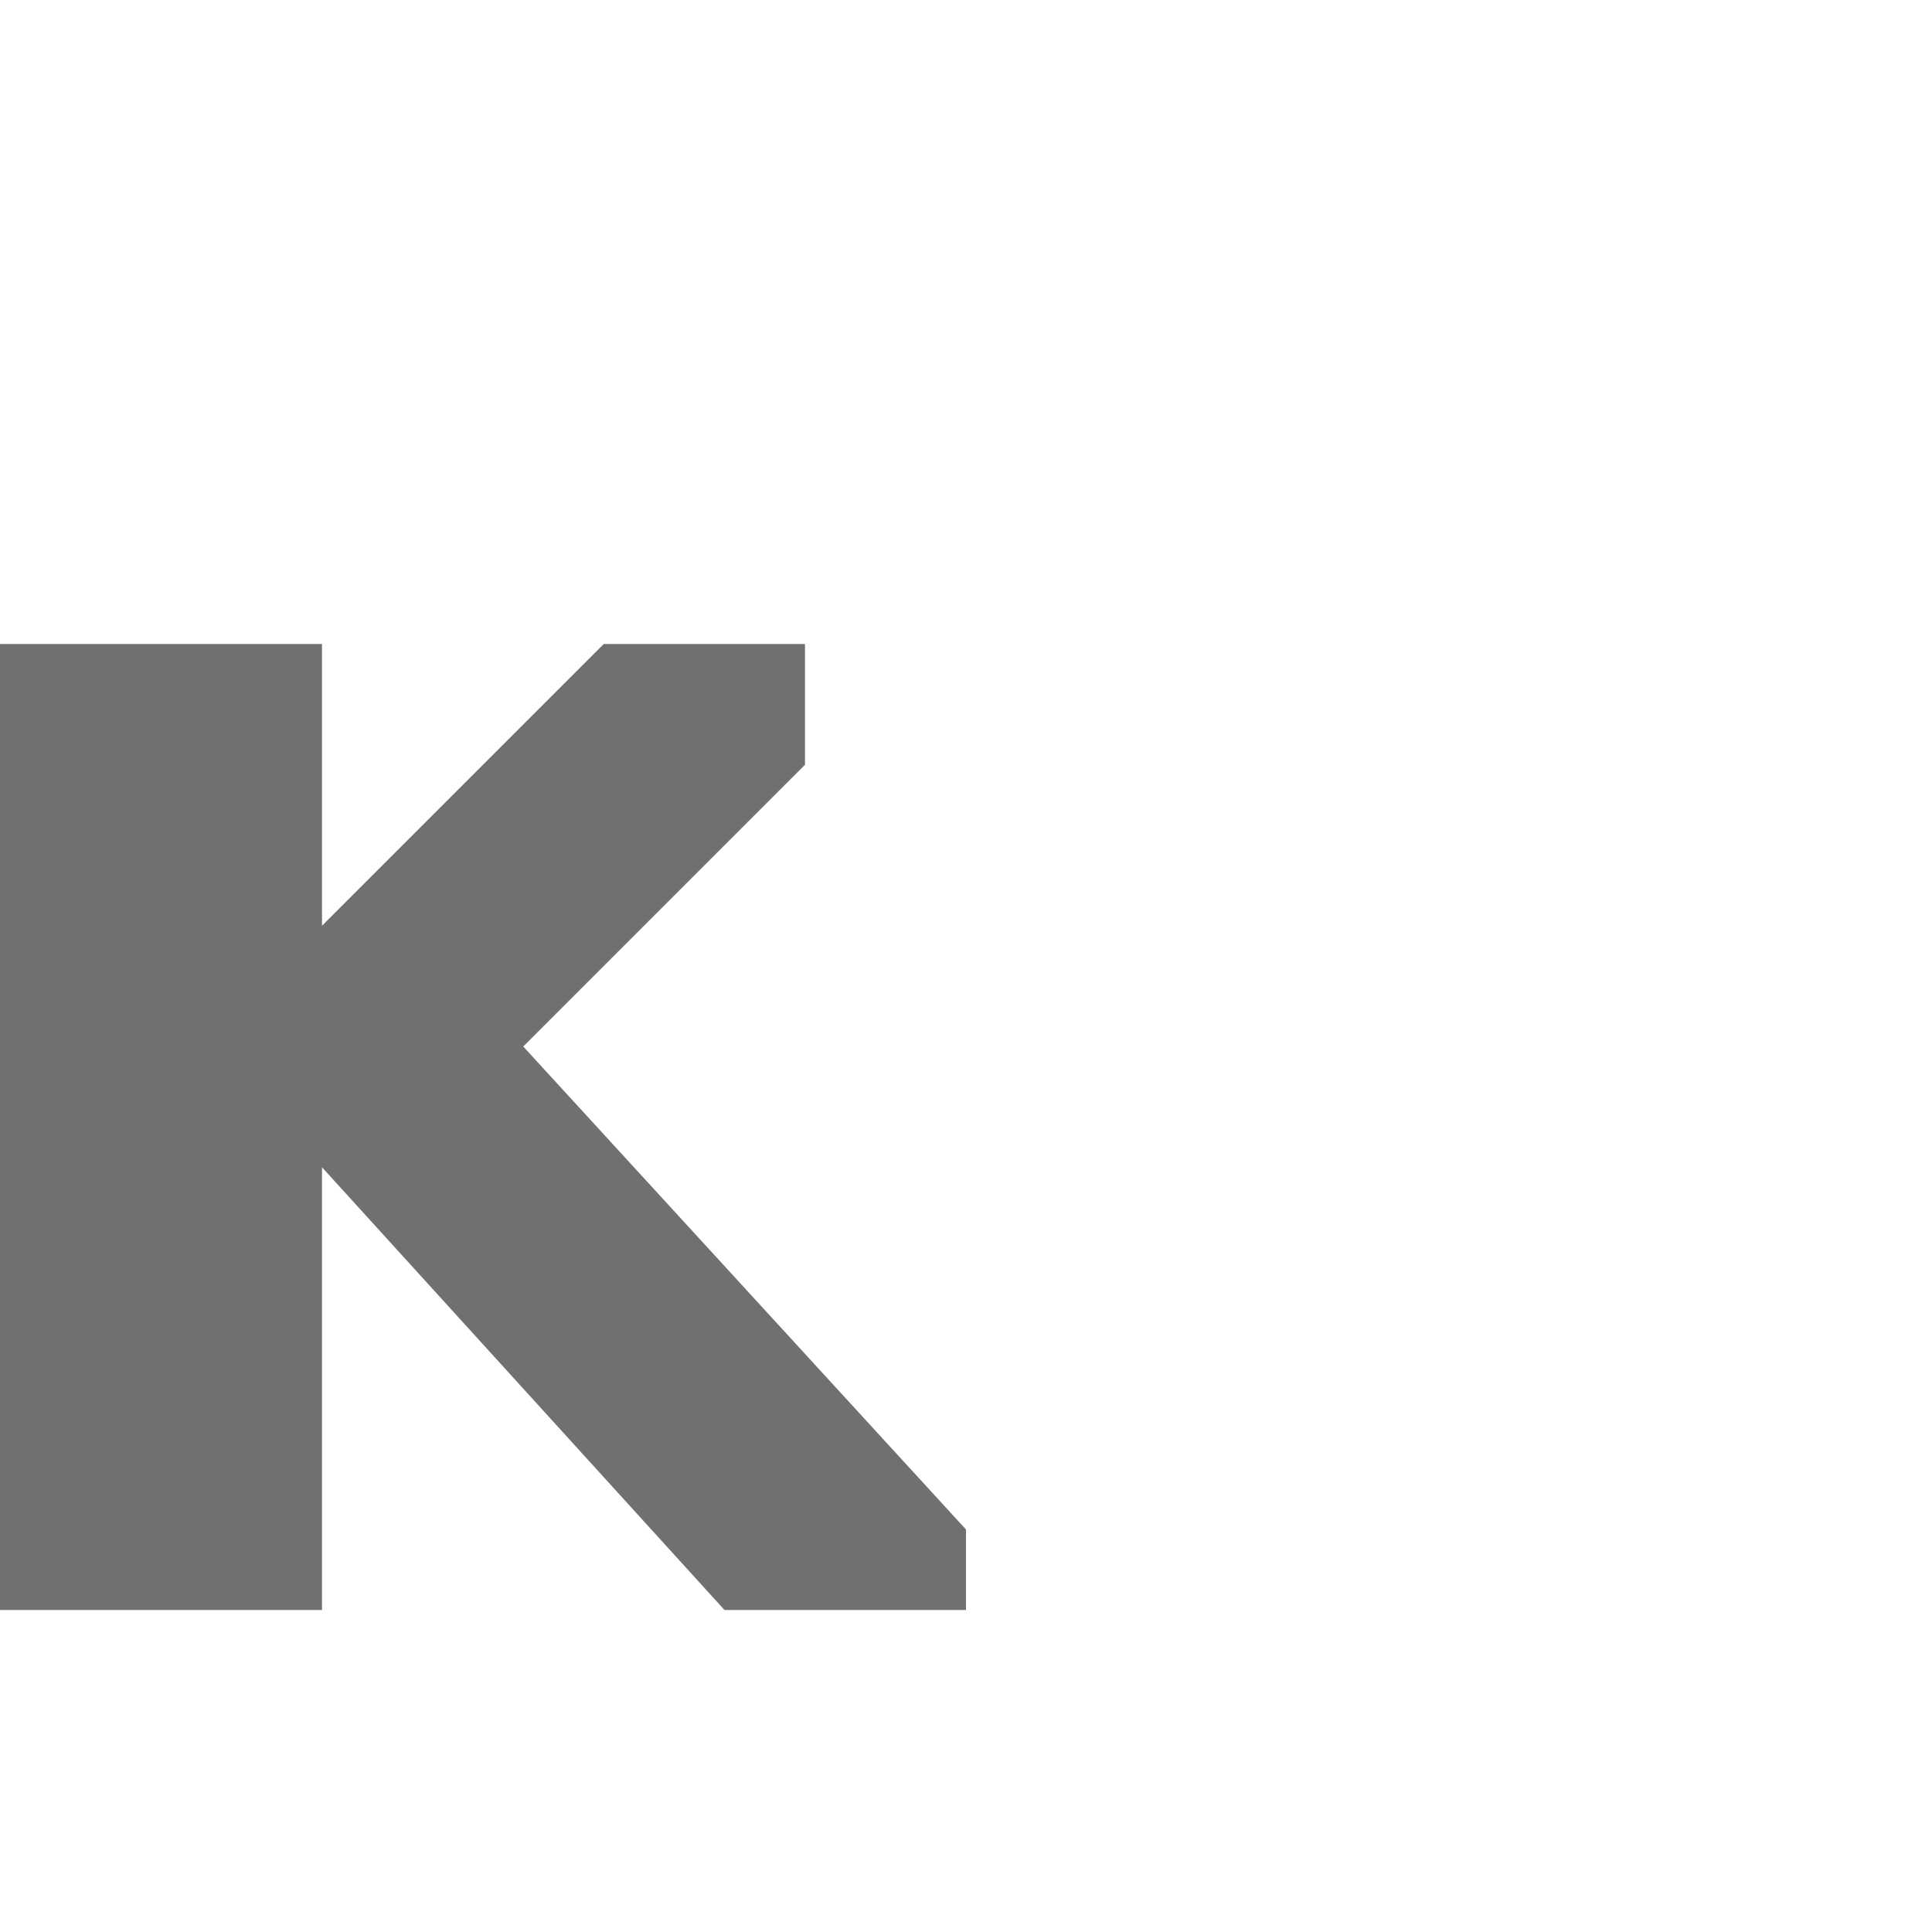
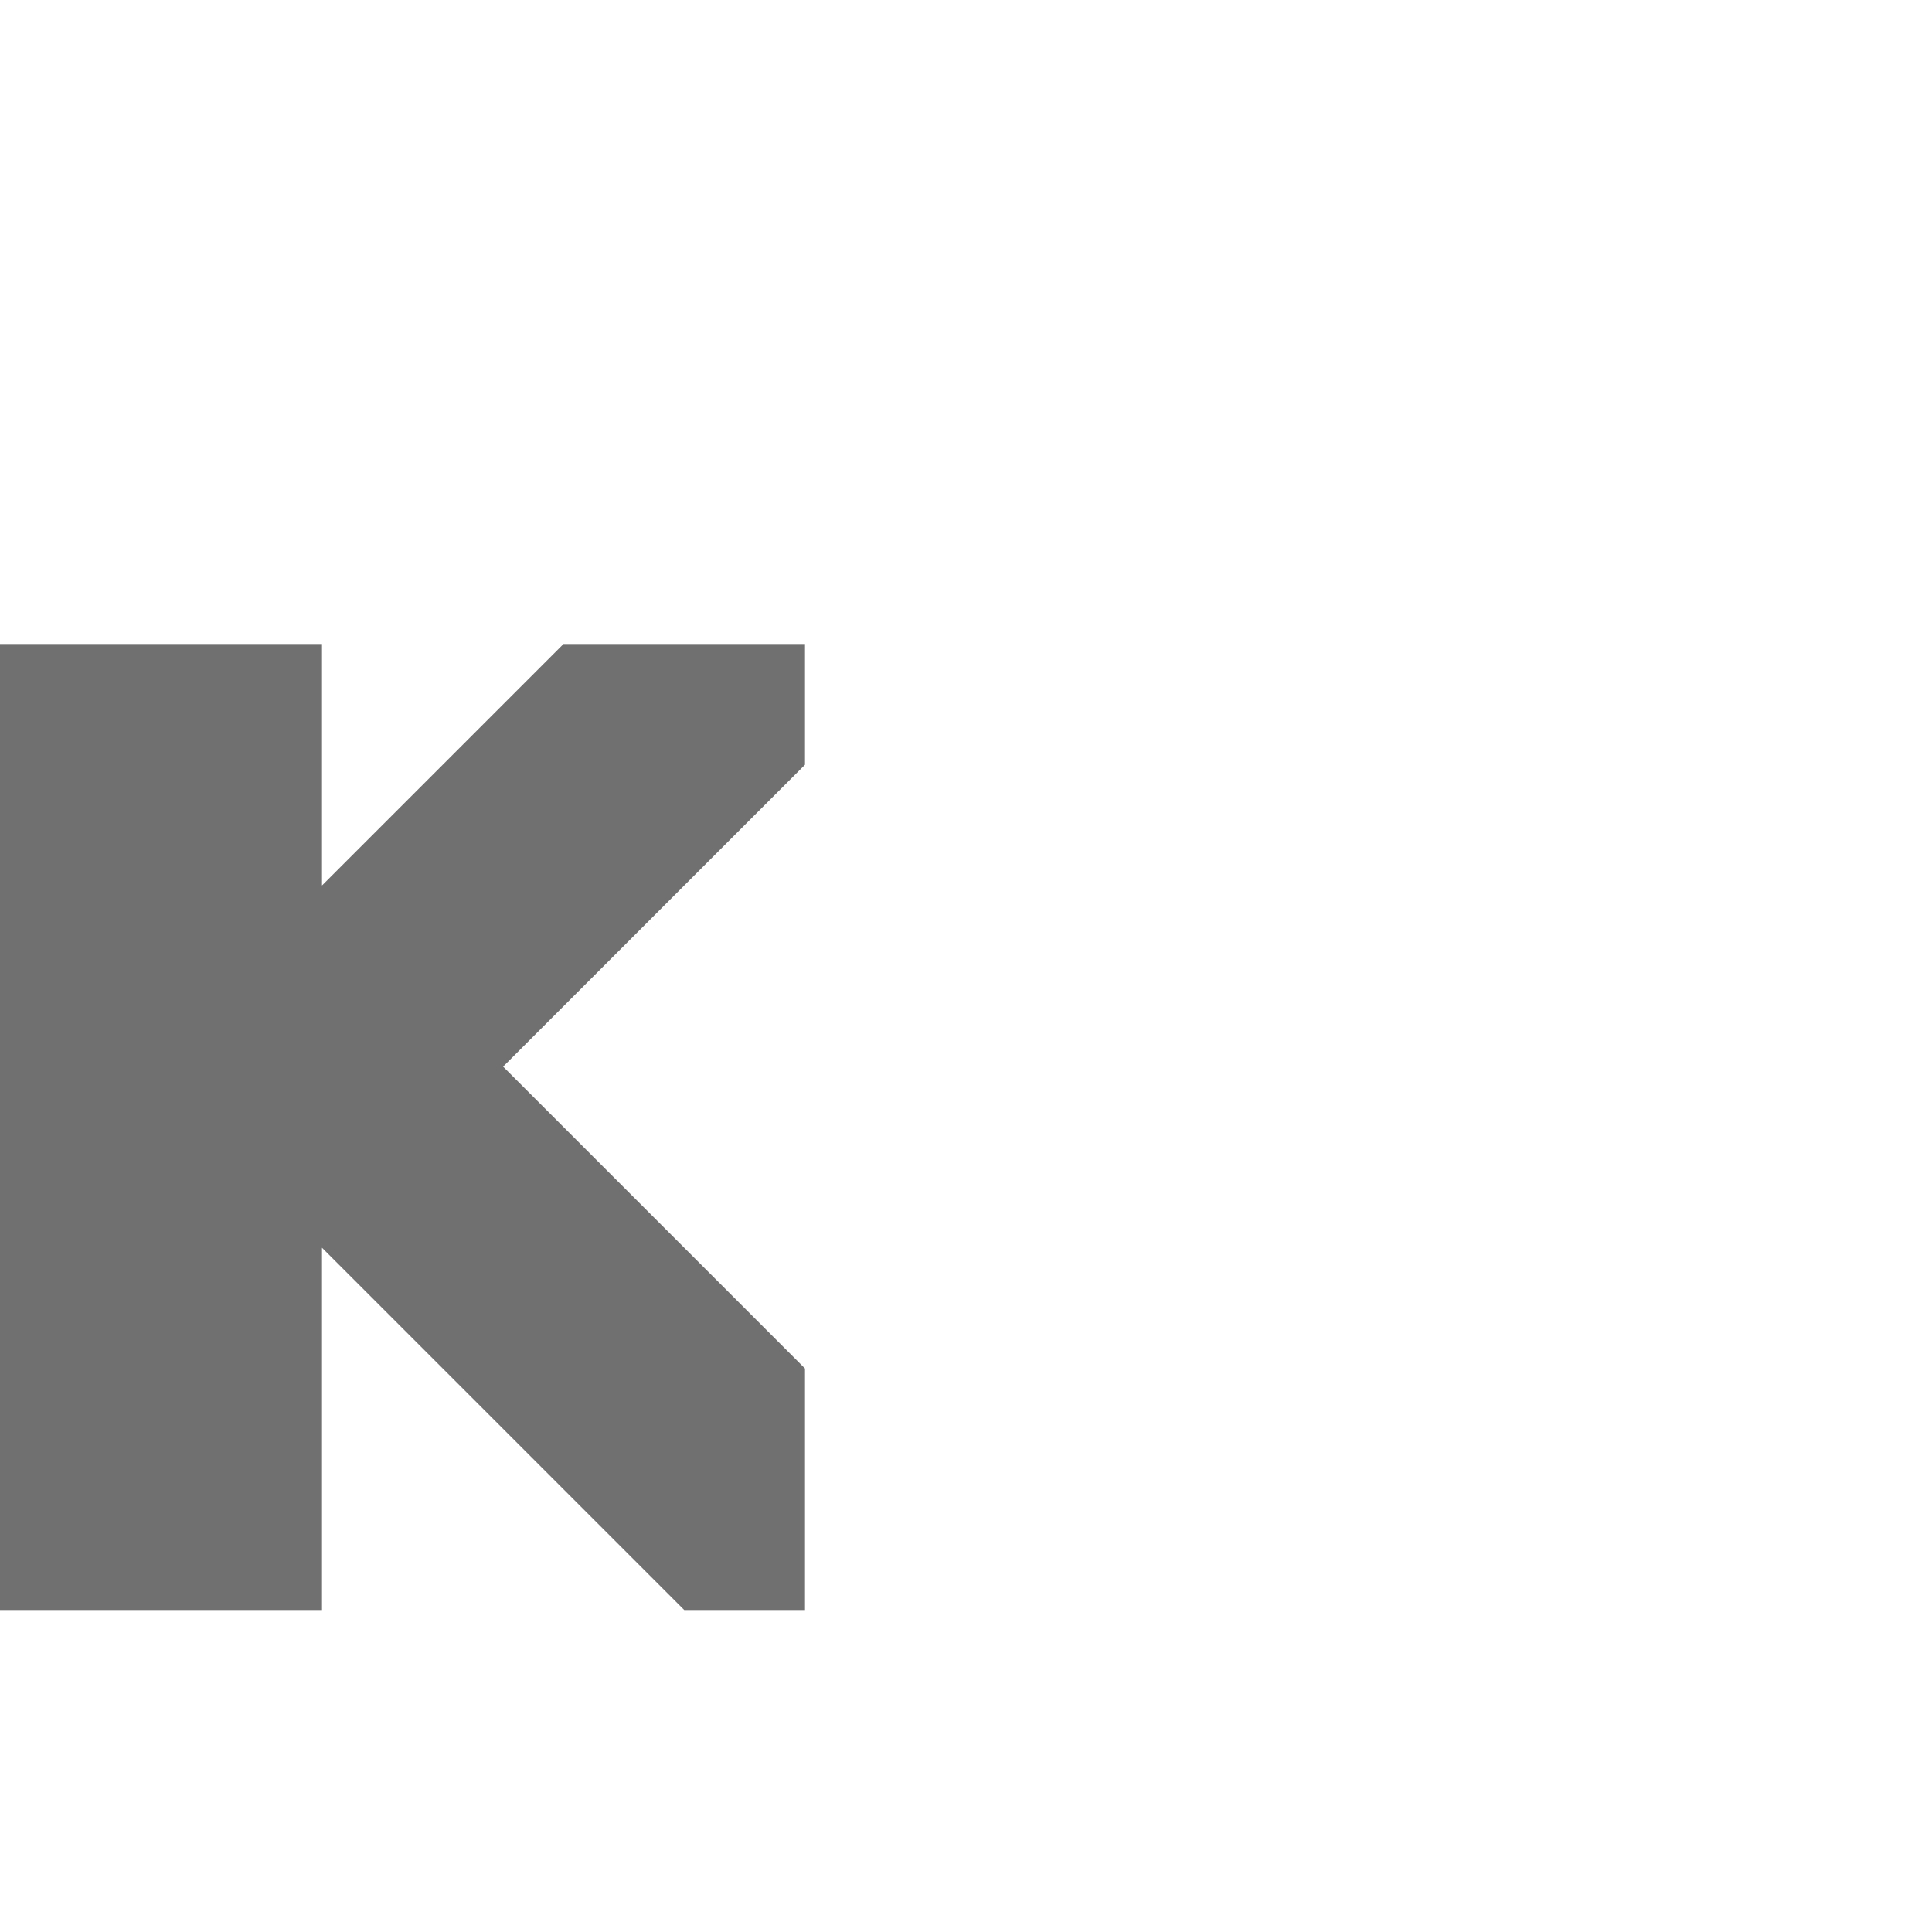
<svg xmlns="http://www.w3.org/2000/svg" width="1200" height="1200" viewBox="0 0 1200 1200" version="1.1" id="svg1" xml:space="preserve">
  <defs id="defs1" />
  <g id="layer1">
-     <path style="fill:#000000;fill-opacity:0.56;fill-rule:evenodd;stroke:none;stroke-width:1px;stroke-linecap:butt;stroke-linejoin:miter;stroke-opacity:1" d="m 0,400 v 600 H 200 V 725 l 250,275 H 600 V 950 L 325,650 500,475 V 400 H 375 L 200,575 V 400 Z" id="path726" />
+     <path style="fill:#000000;fill-opacity:0.56;fill-rule:evenodd;stroke:none;stroke-width:1px;stroke-linecap:butt;stroke-linejoin:miter;stroke-opacity:1" d="m 0,400 v 600 H 200 V 775 l 225,225 h 75 V 850 L 312.5,662.5 500,475 V 400 H 350 L 200,550 V 400 Z" id="path726" />
  </g>
</svg>
